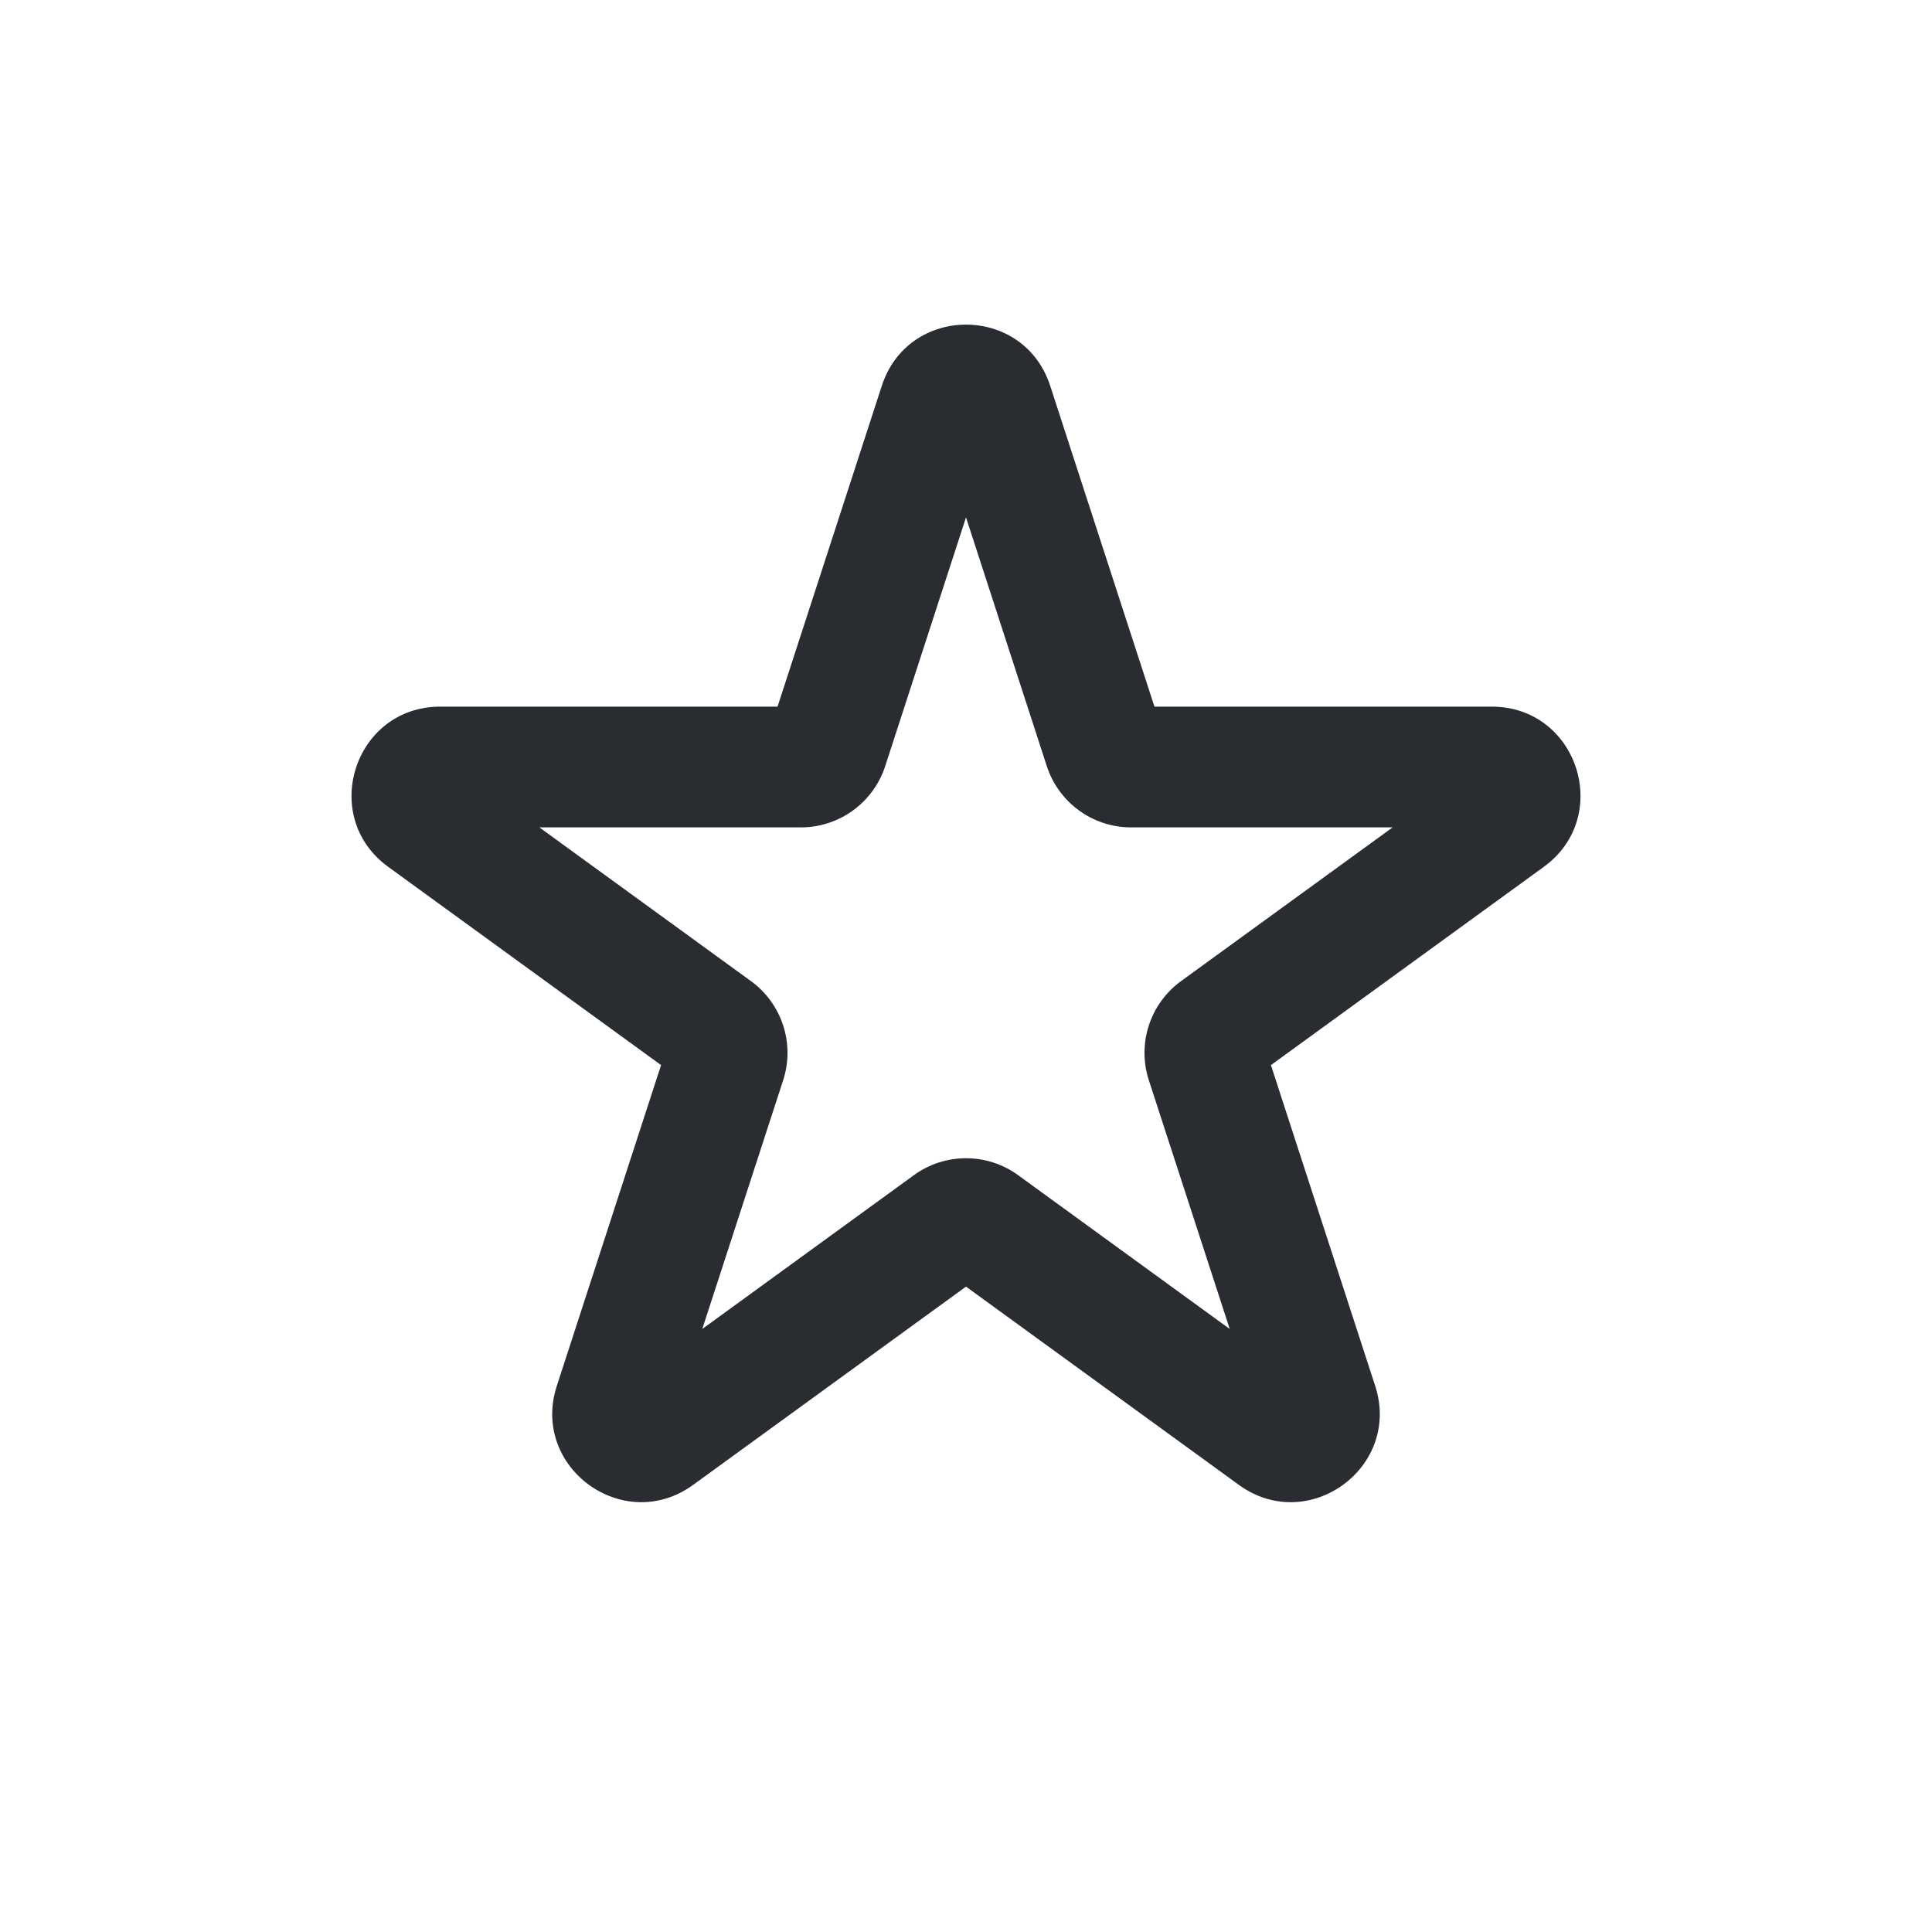
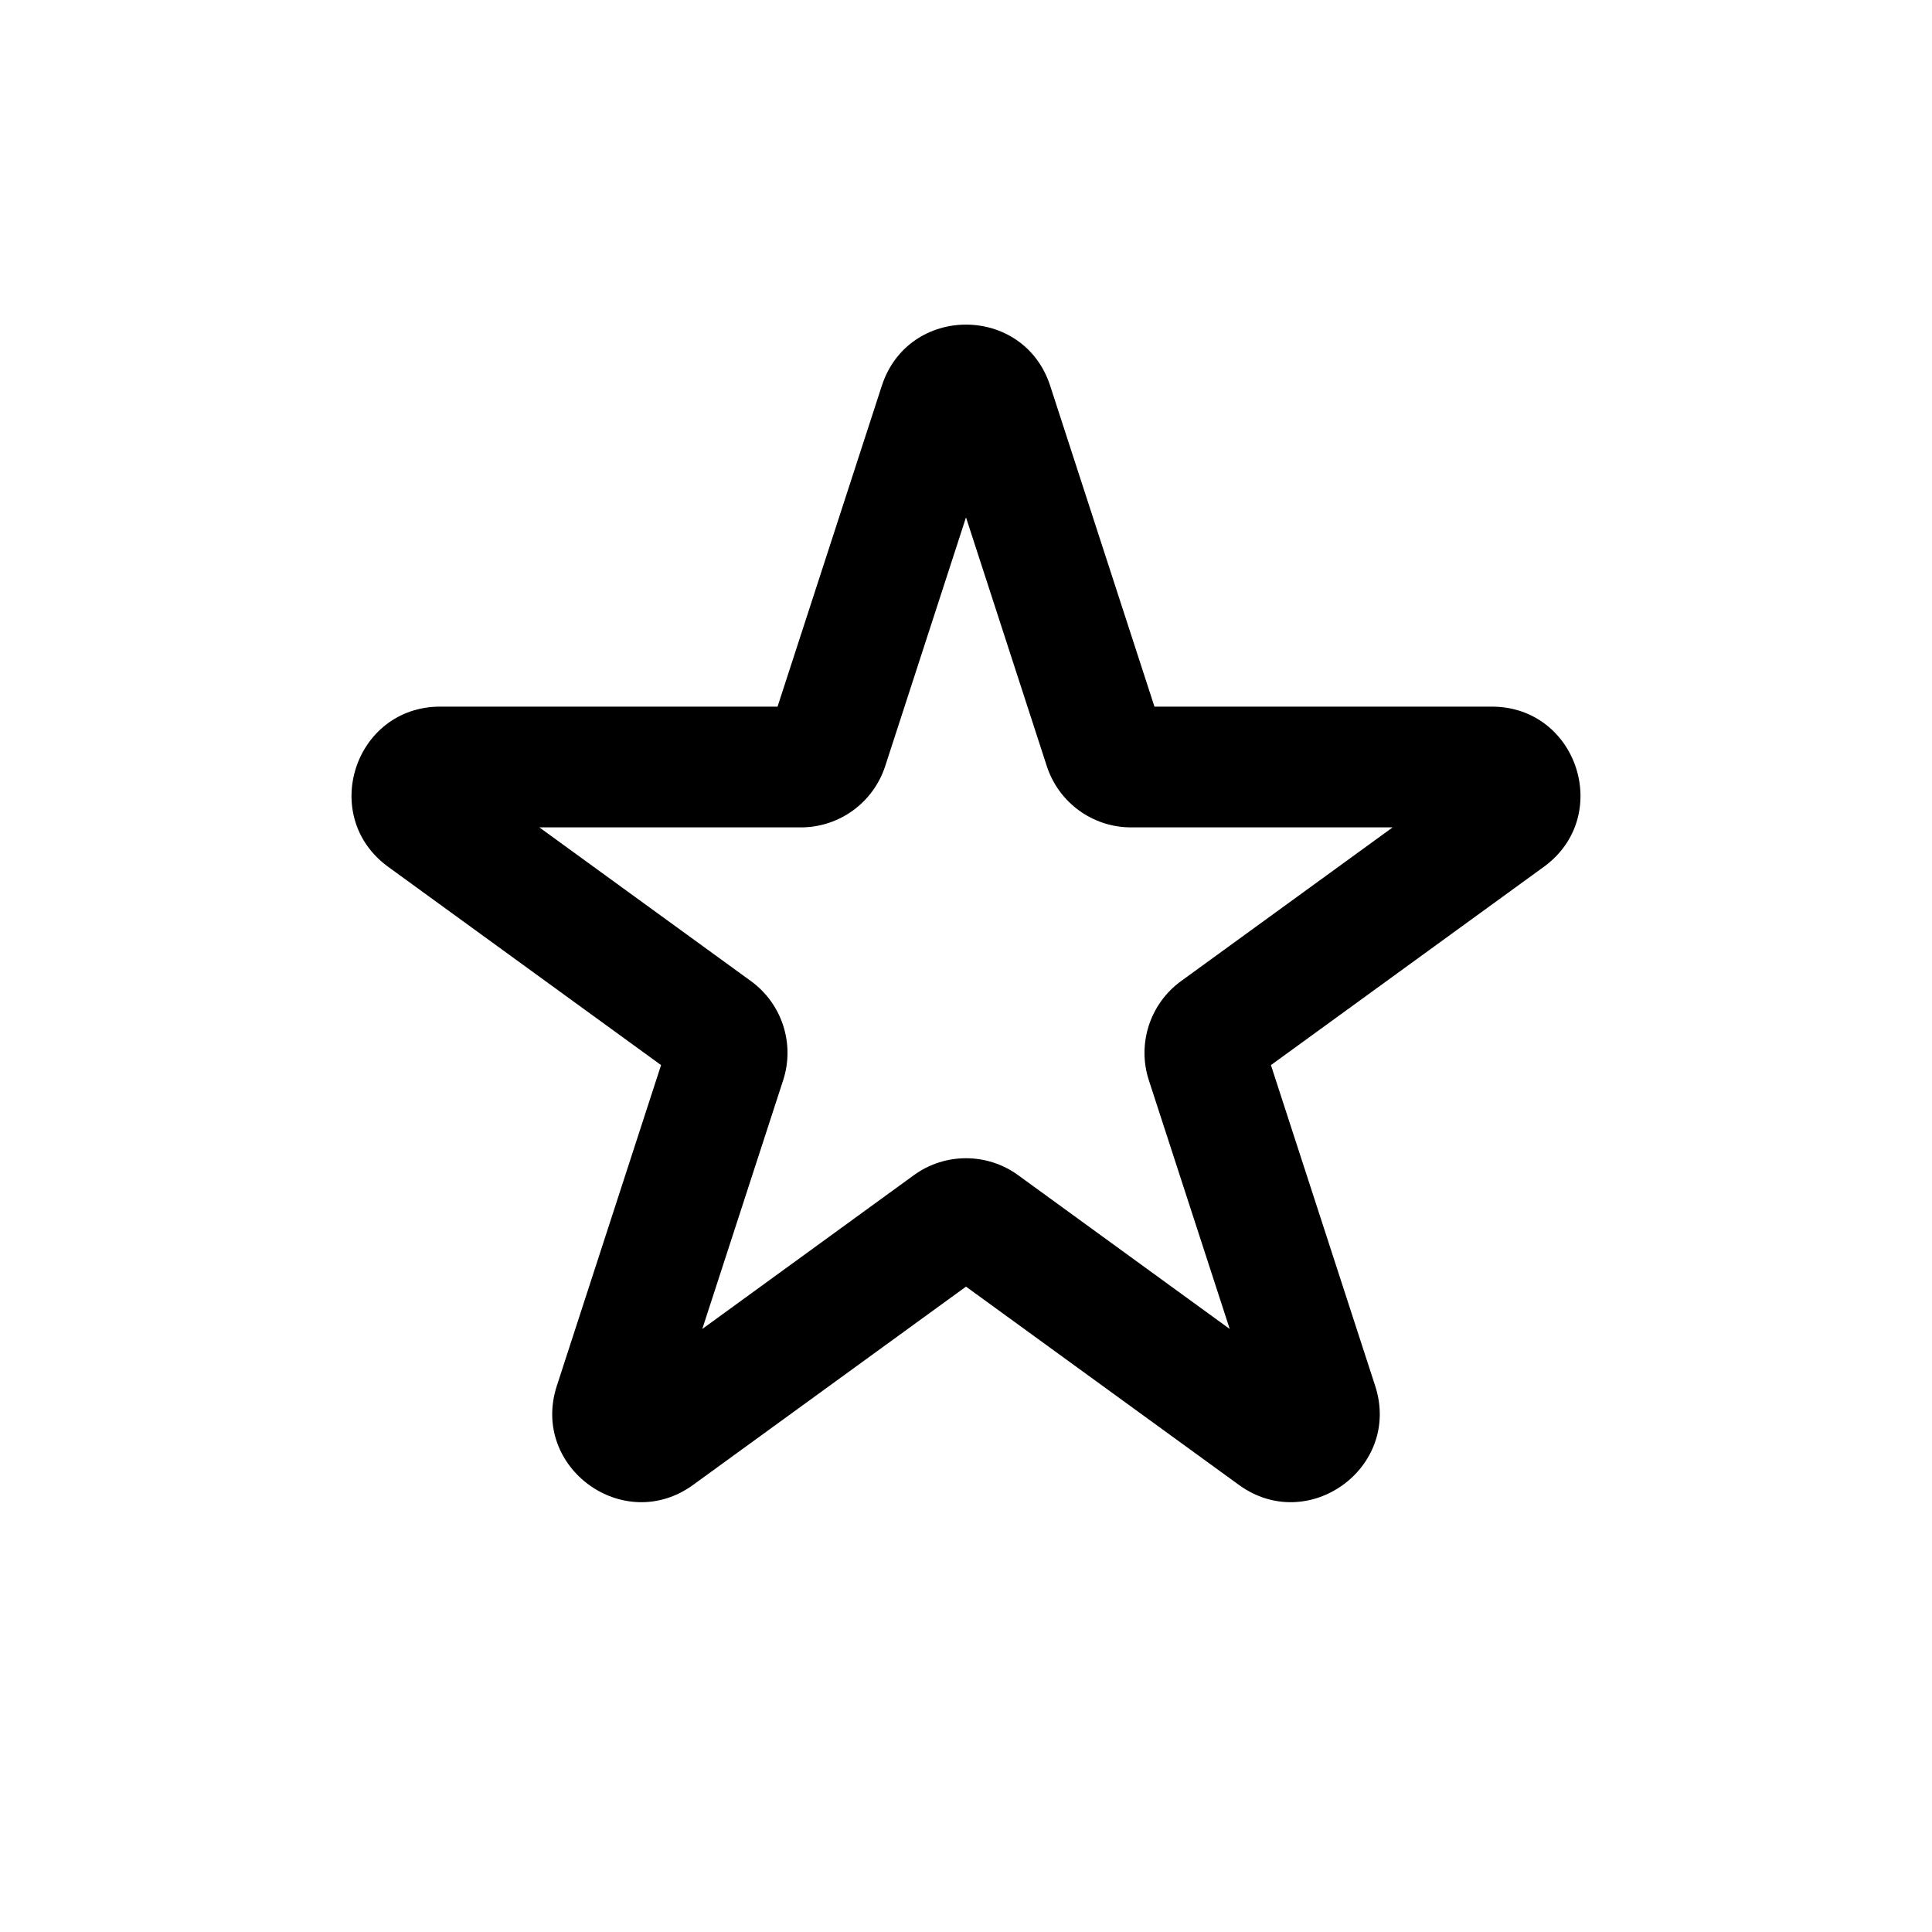
- <svg xmlns="http://www.w3.org/2000/svg" width="24" height="24" viewBox="0 0 24 24" fill="none">
-   <path fill-rule="evenodd" clip-rule="evenodd" d="M10.954 4.793C11.283 3.779 12.717 3.779 13.046 4.793L14.341 8.778H18.531C19.597 8.778 20.04 10.141 19.178 10.768L15.788 13.231L17.083 17.216C17.412 18.229 16.252 19.072 15.39 18.446L12 15.983L8.61 18.446C7.748 19.072 6.588 18.229 6.917 17.216L8.212 13.231L4.822 10.768C3.96 10.141 4.403 8.778 5.469 8.778H9.659L10.954 4.793ZM12 6.427L10.996 9.518C10.848 9.971 10.426 10.278 9.95 10.278H6.7L9.329 12.188C9.714 12.468 9.876 12.965 9.729 13.418L8.724 16.509L11.353 14.598C11.739 14.318 12.261 14.318 12.647 14.598L15.276 16.509L14.271 13.418C14.124 12.965 14.286 12.468 14.671 12.188L17.3 10.278H14.05C13.574 10.278 13.152 9.971 13.004 9.518L12 6.427Z" fill="#292D32" />
+ <svg xmlns="http://www.w3.org/2000/svg" viewBox="0 0 24 24" fill="none">
+   <path fill-rule="evenodd" clip-rule="evenodd" d="M10.954 4.793C11.283 3.779 12.717 3.779 13.046 4.793L14.341 8.778H18.531C19.597 8.778 20.04 10.141 19.178 10.768L15.788 13.231L17.083 17.216C17.412 18.229 16.252 19.072 15.39 18.446L12 15.983L8.61 18.446C7.748 19.072 6.588 18.229 6.917 17.216L8.212 13.231L4.822 10.768C3.96 10.141 4.403 8.778 5.469 8.778H9.659L10.954 4.793ZM12 6.427L10.996 9.518C10.848 9.971 10.426 10.278 9.95 10.278H6.7L9.329 12.188C9.714 12.468 9.876 12.965 9.729 13.418L8.724 16.509L11.353 14.598C11.739 14.318 12.261 14.318 12.647 14.598L15.276 16.509L14.271 13.418C14.124 12.965 14.286 12.468 14.671 12.188L17.3 10.278H14.05C13.574 10.278 13.152 9.971 13.004 9.518L12 6.427Z" fill="currentColor" />
</svg>
